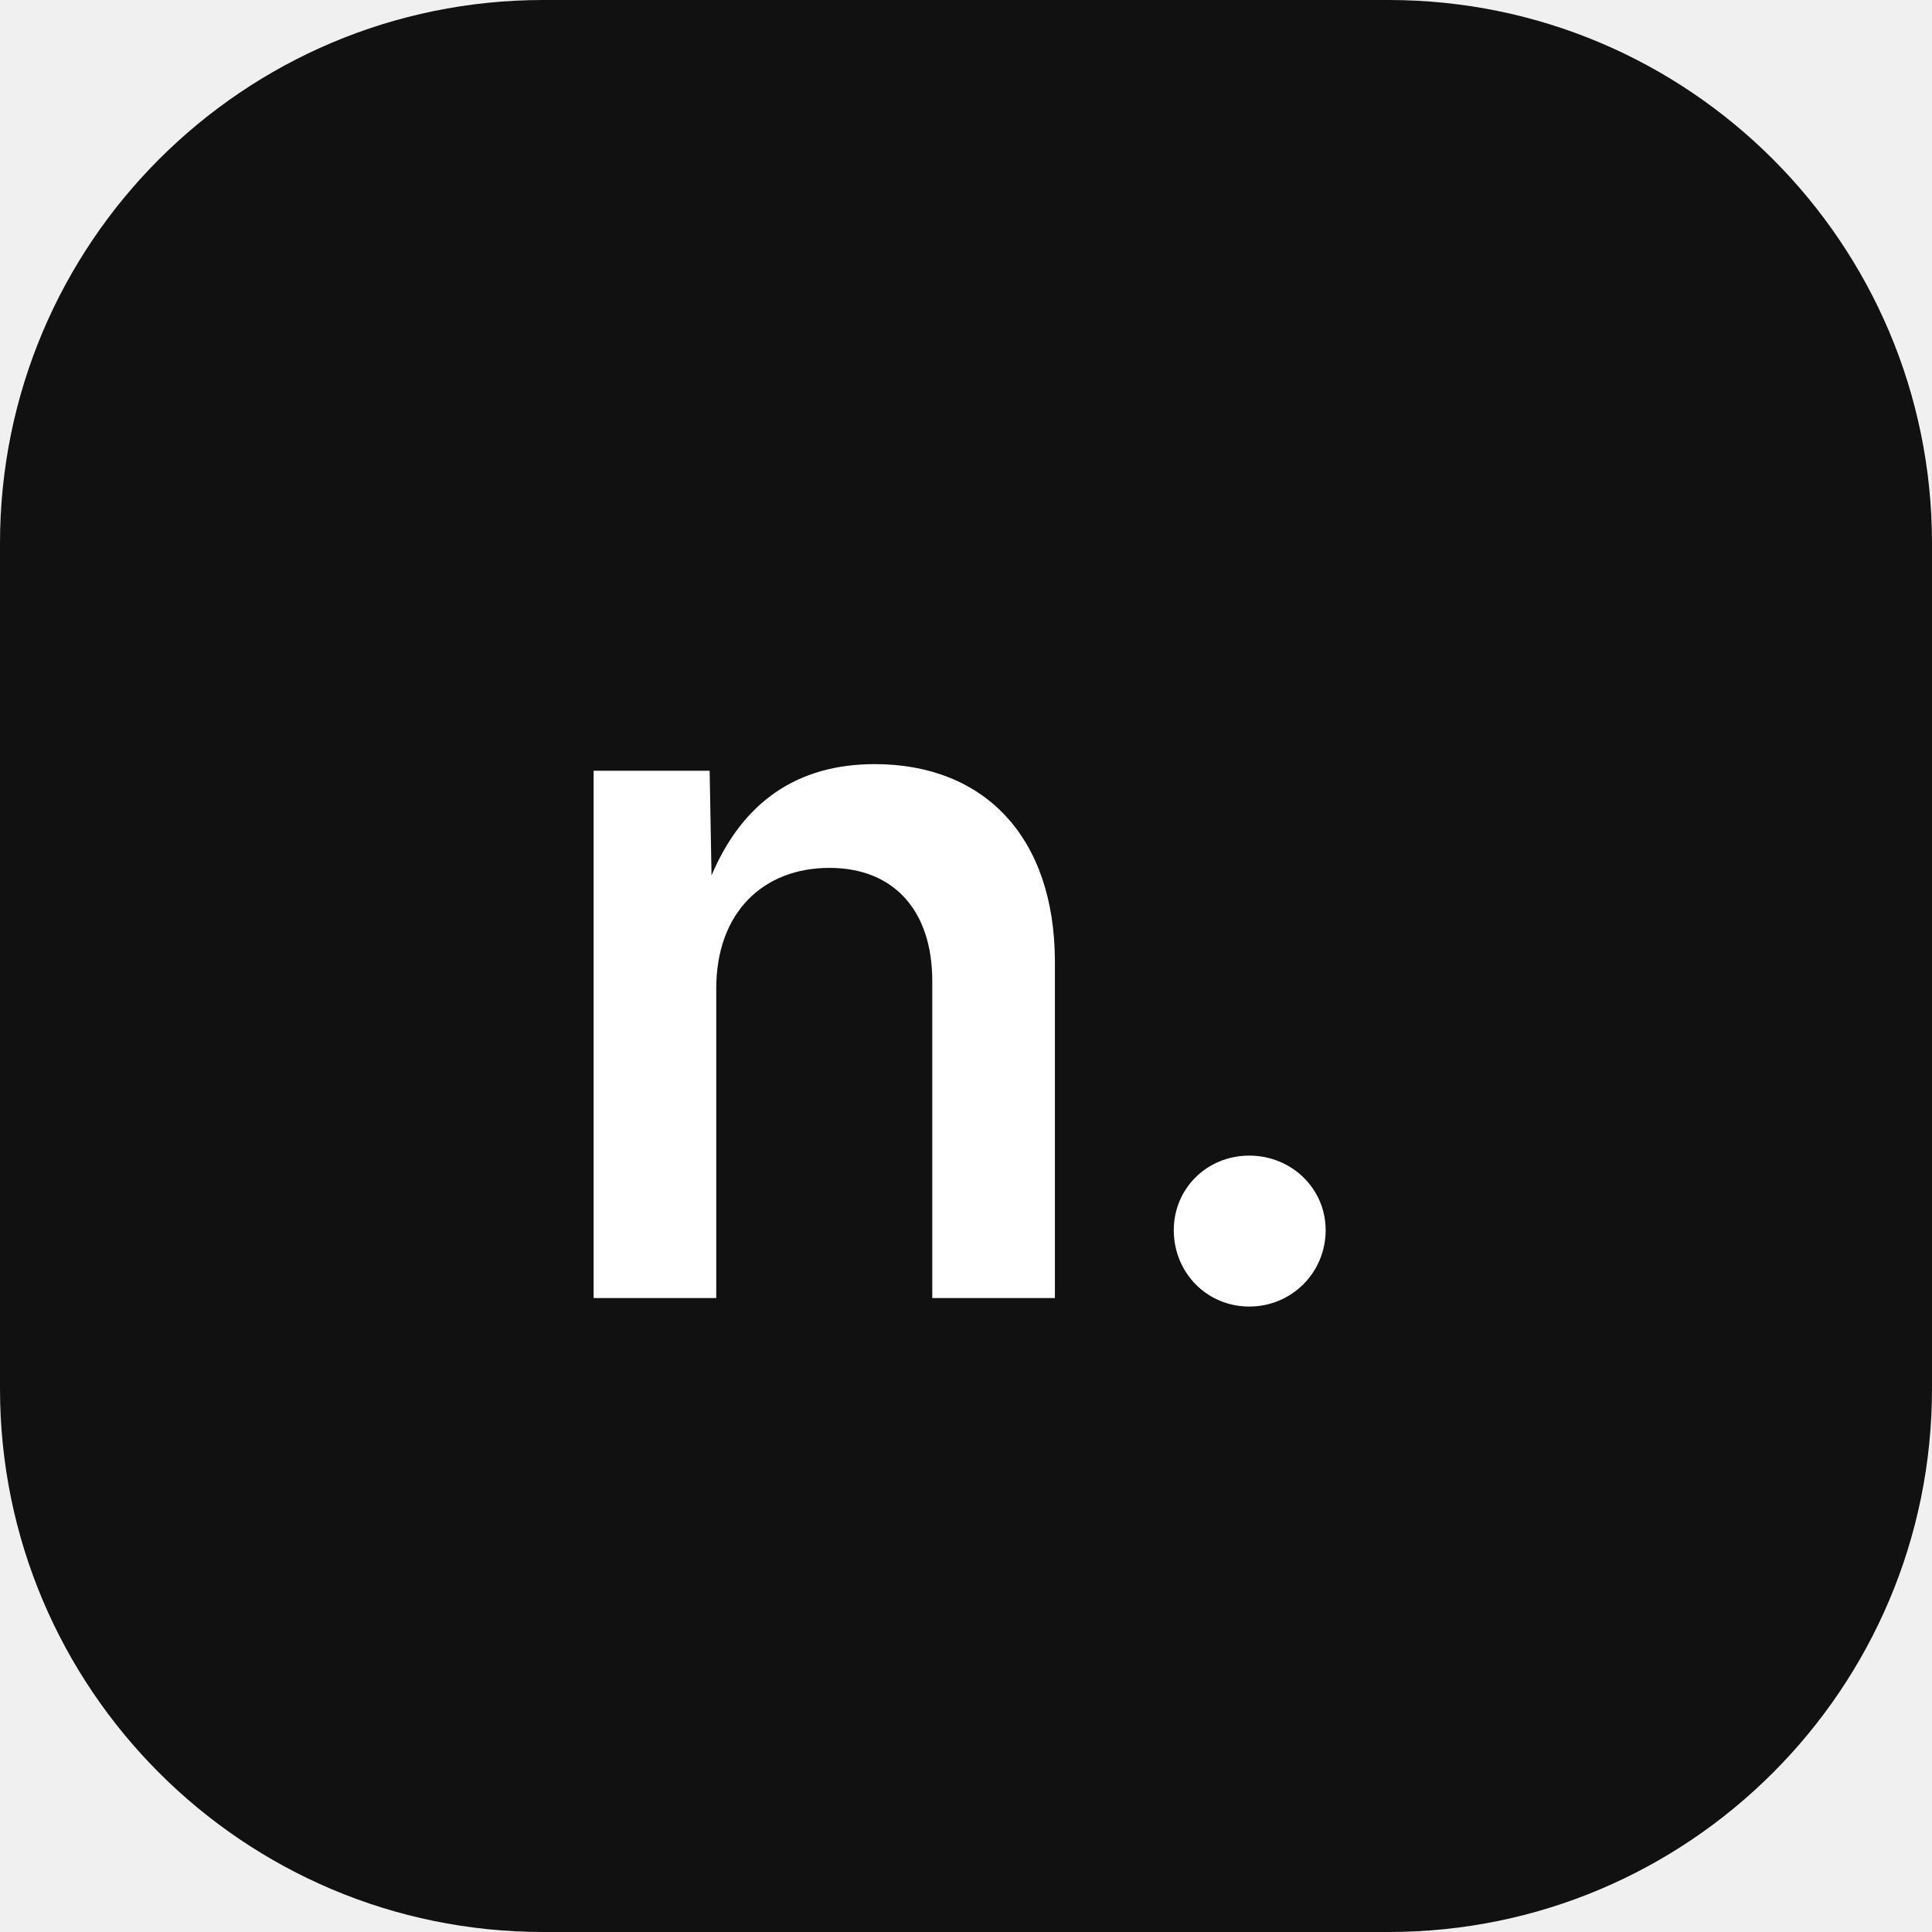
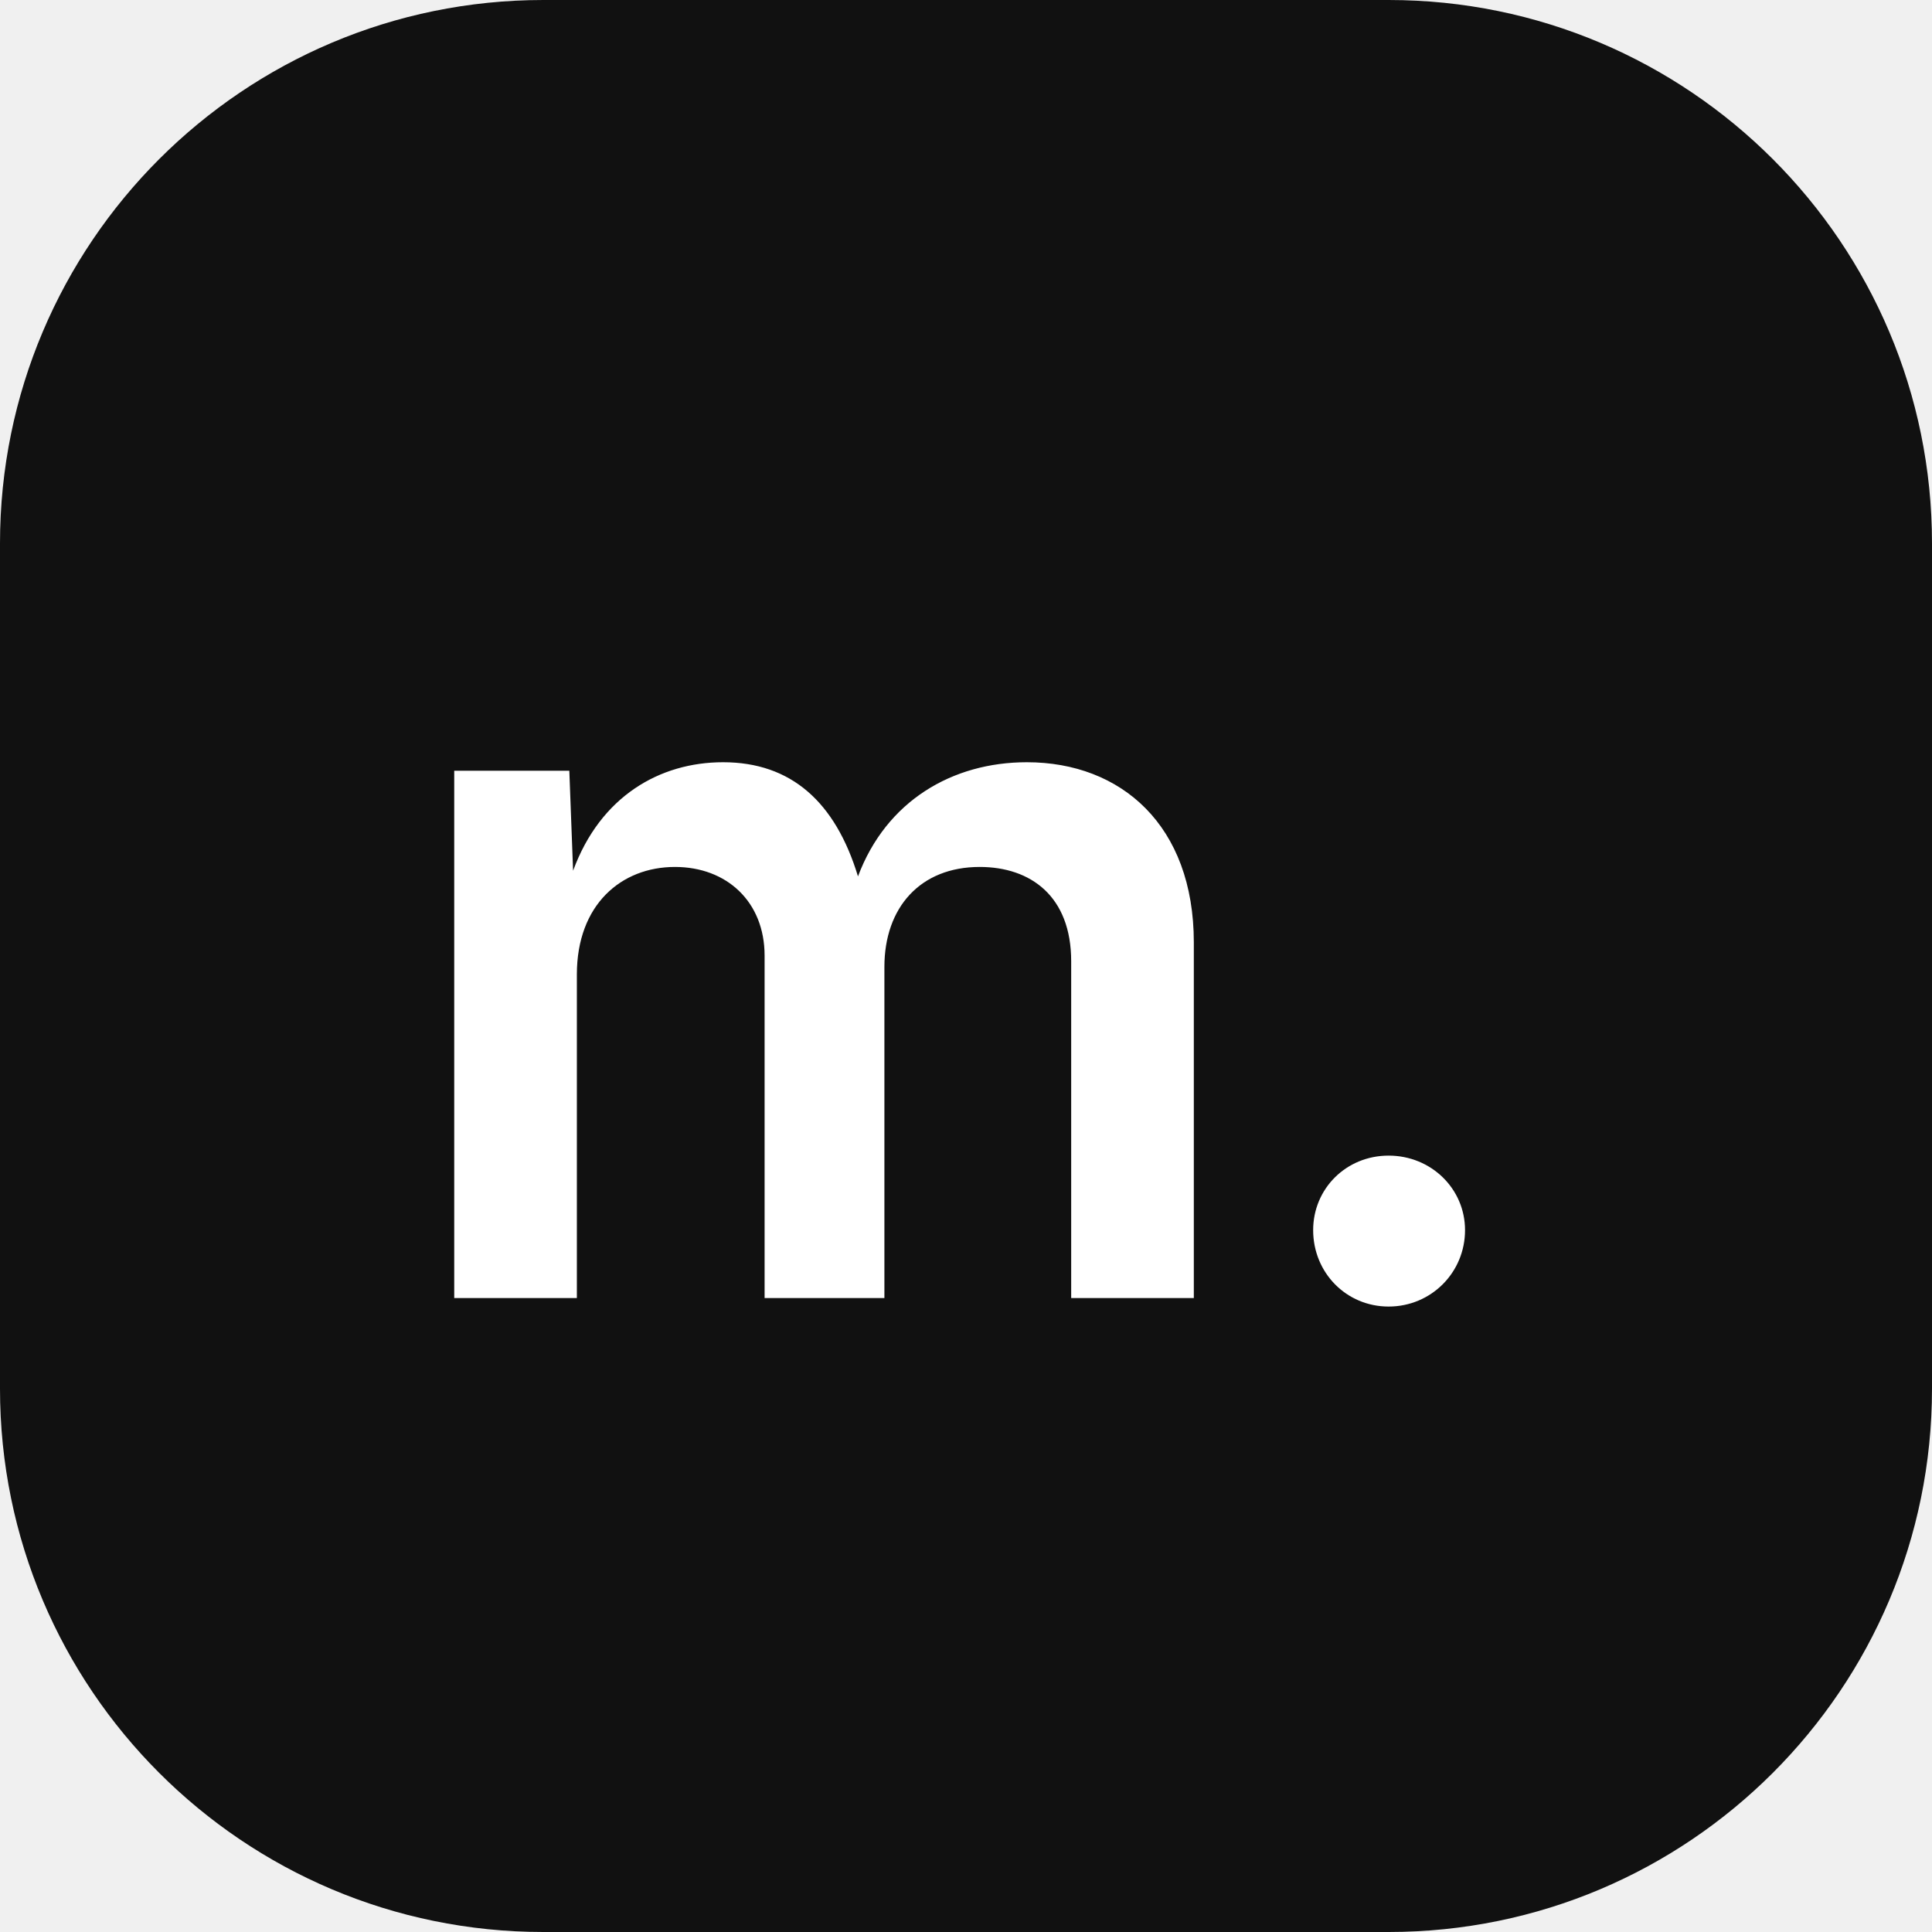
<svg xmlns="http://www.w3.org/2000/svg" viewBox="0 0 32 32">
  <style>rect{fill:#111}text{fill:#fff}@media (prefers-color-scheme:dark){rect{fill:#ededed}text{fill:#0e0e0e}}</style>
  <rect width="32" height="32" rx="9" />
-   <text x="16" y="21.5" font-family="system-ui,-apple-system,sans-serif" font-size="16" font-weight="600" text-anchor="middle" letter-spacing="-0.4">n.</text>
+   <text x="16" y="21.5" font-family="system-ui,-apple-system,sans-serif" font-size="16" font-weight="600" text-anchor="middle" letter-spacing="-0.4">m.</text>
</svg>
